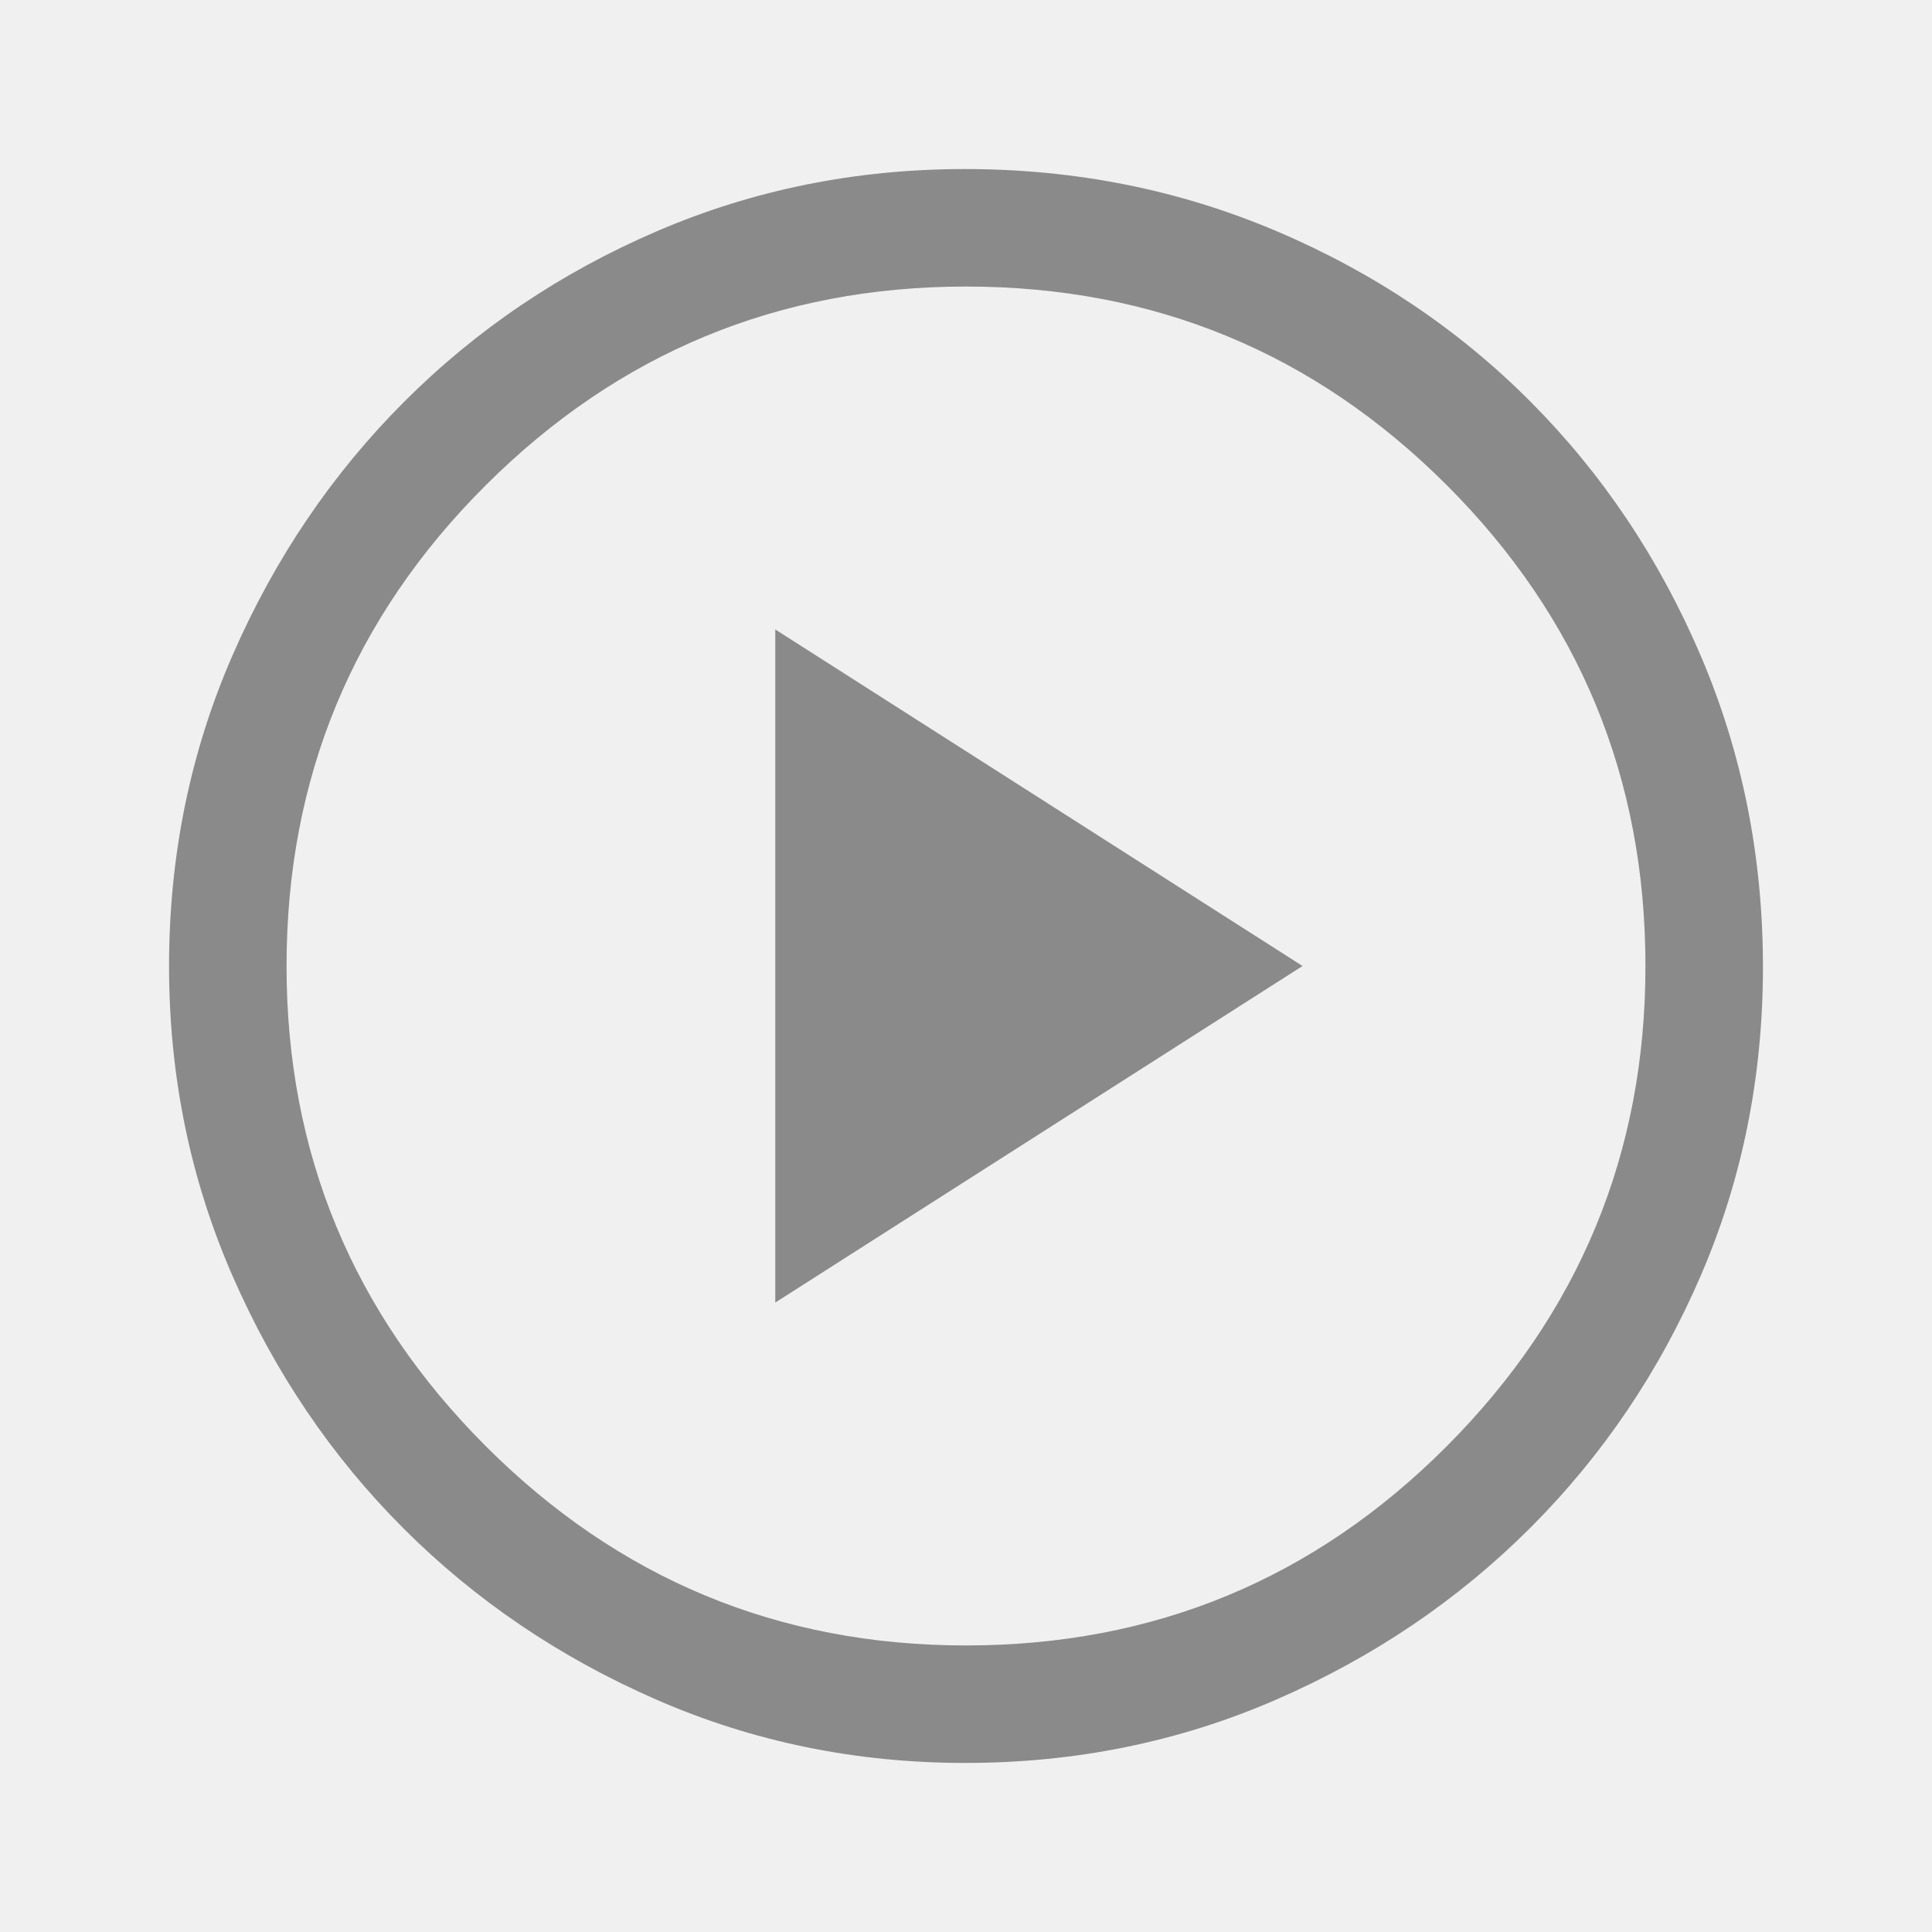
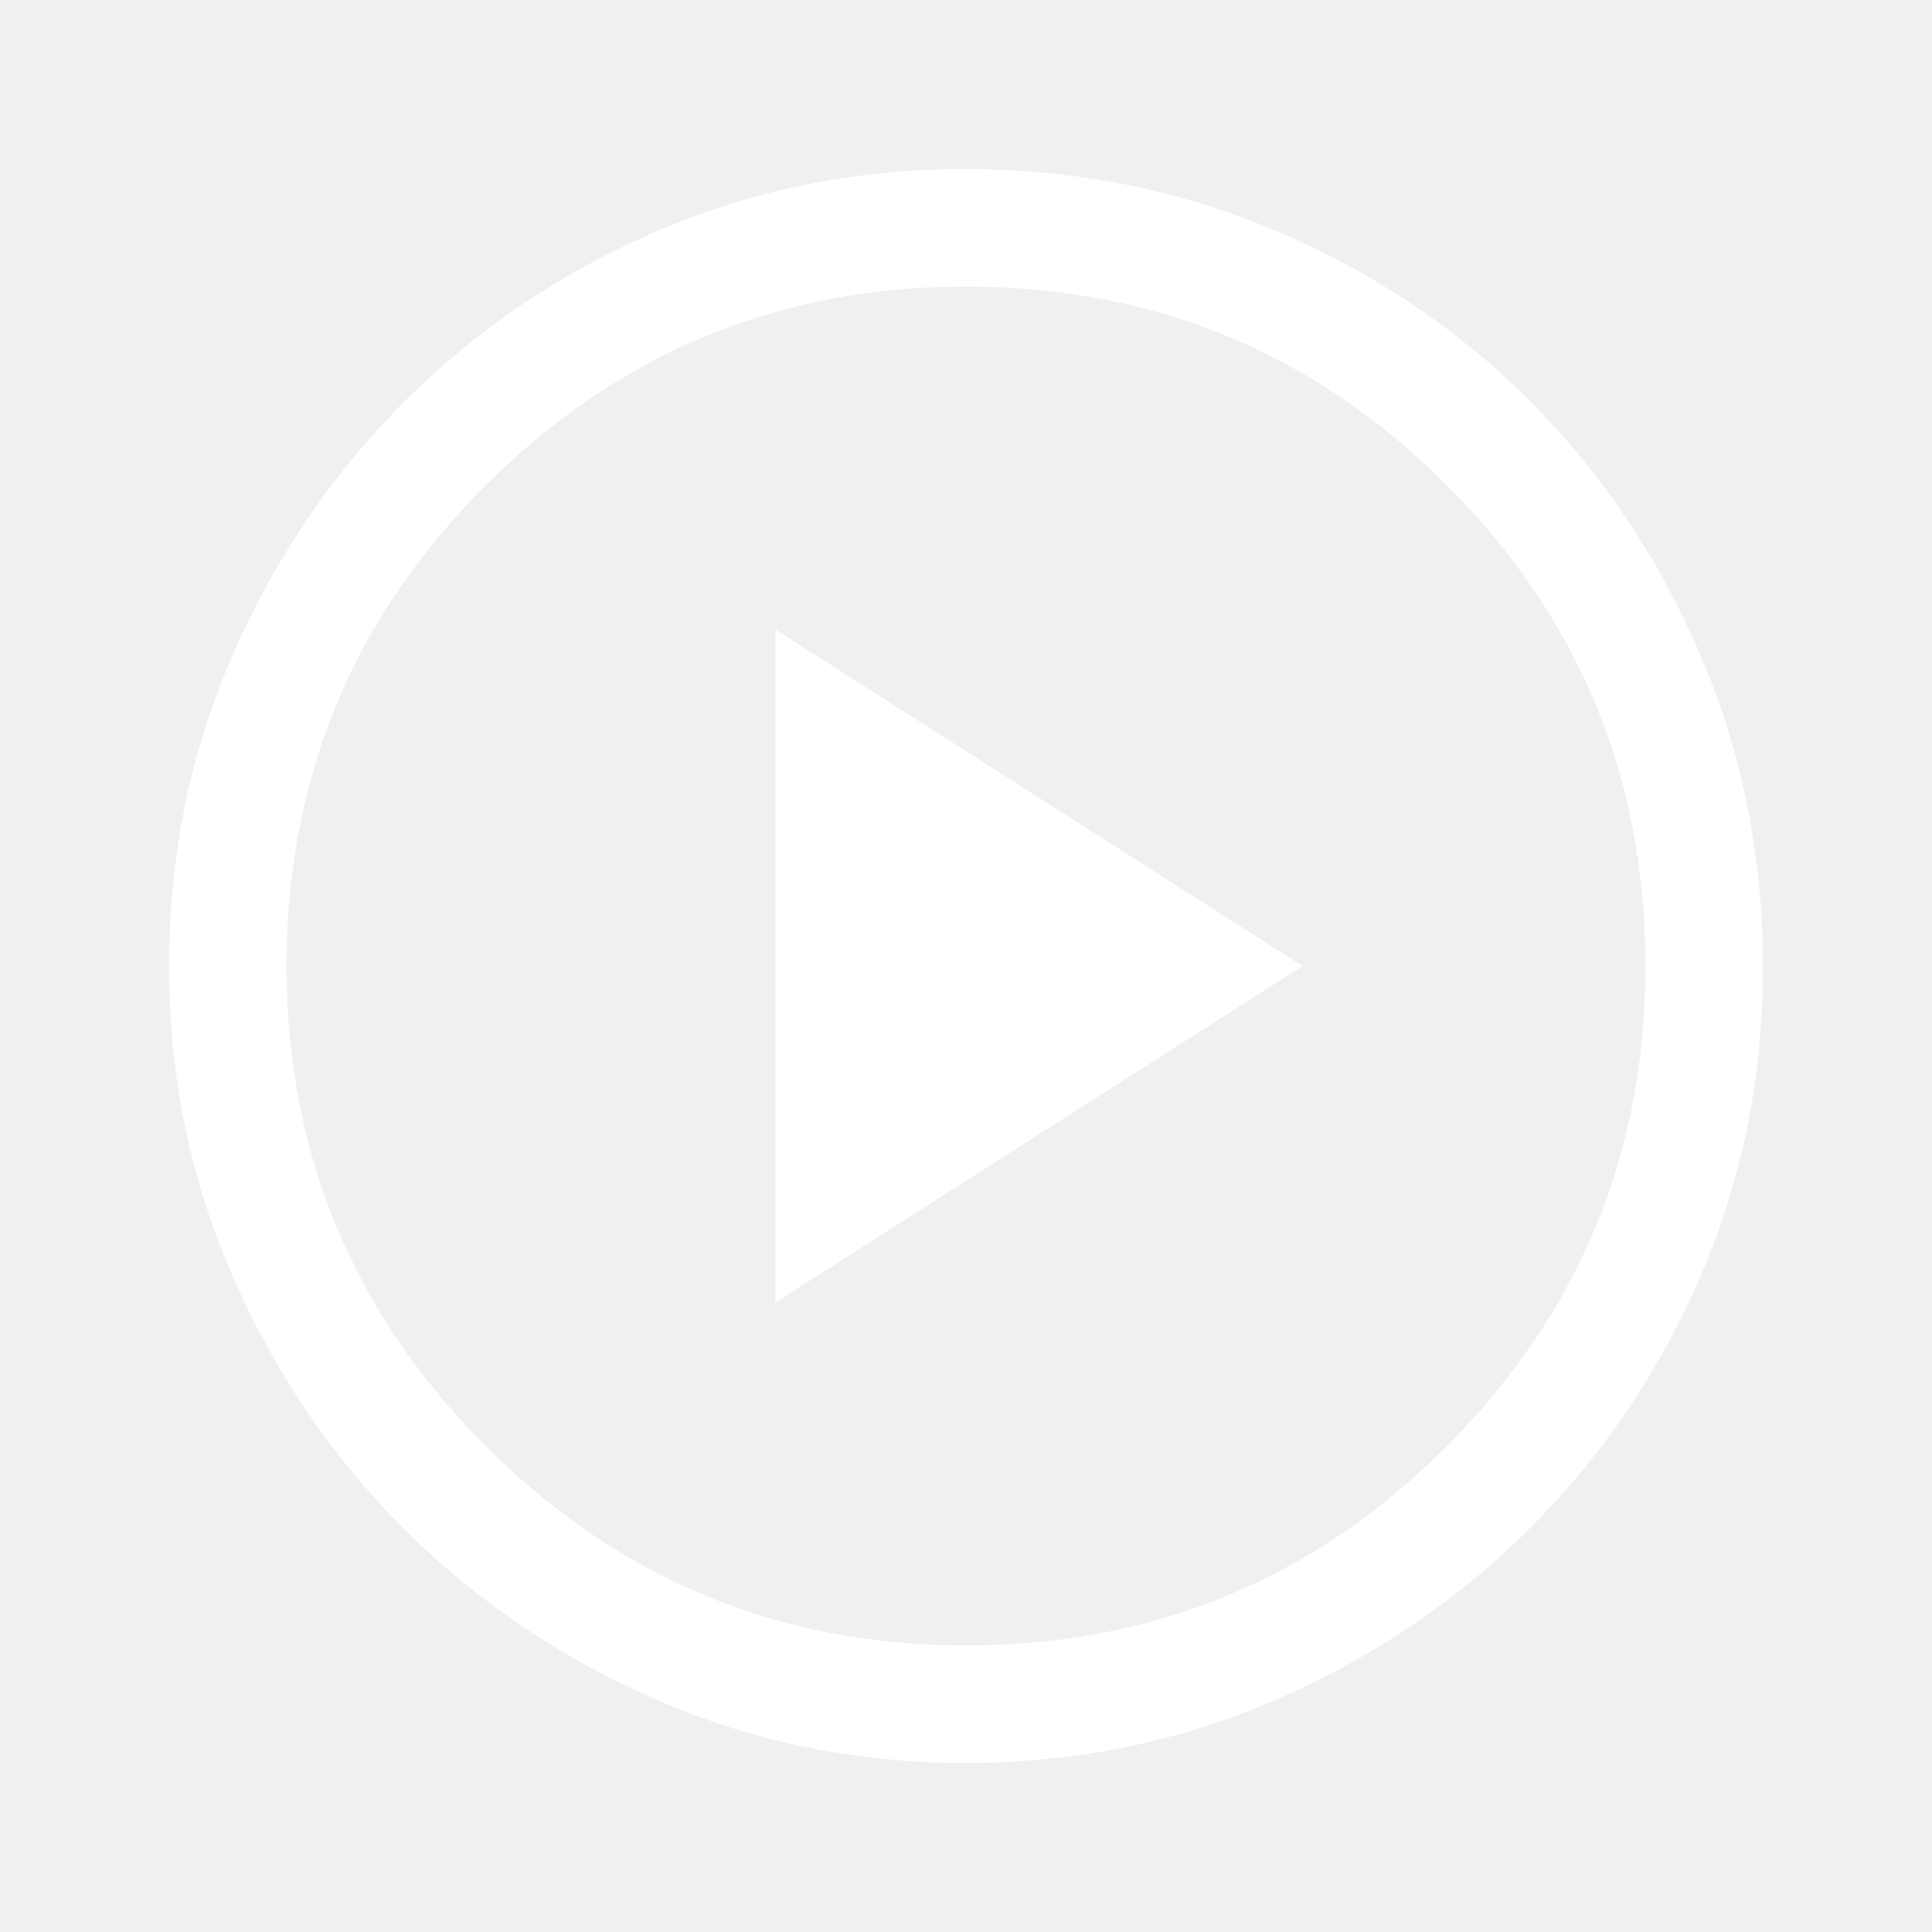
- <svg xmlns="http://www.w3.org/2000/svg" fill="#8A8A8A" height="48" viewBox="0 96 960 960" width="48">
+ <svg xmlns="http://www.w3.org/2000/svg" fill="white" height="48" viewBox="0 96 960 960" width="48">
  <path d="M385.231 743.23 647.23 576 385.231 408.77v334.46Zm94.378 228.769q-81.403 0-153.419-31.44t-125.649-85.05q-53.634-53.611-85.087-125.727-31.453-72.117-31.453-153.715 0-82.108 31.499-154.353 31.499-72.246 85.396-126.152 53.898-53.905 125.652-84.733 71.755-30.828 152.942-30.828 82.165 0 154.716 30.815 72.552 30.814 126.239 84.71 53.688 53.896 84.621 126.275 30.933 72.38 30.933 154.674 0 81.679-30.815 153.193-30.814 71.515-84.697 125.411t-126.244 85.408q-72.361 31.512-154.634 31.512Zm.391-58.384q140.205 0 238.91-99.013Q817.615 715.589 817.615 576q0-140.205-98.705-238.91-98.705-98.705-238.91-98.705-139.589 0-238.602 98.705T142.385 576q0 139.589 99.013 238.602T480 913.615ZM480 576Z" />
</svg>
